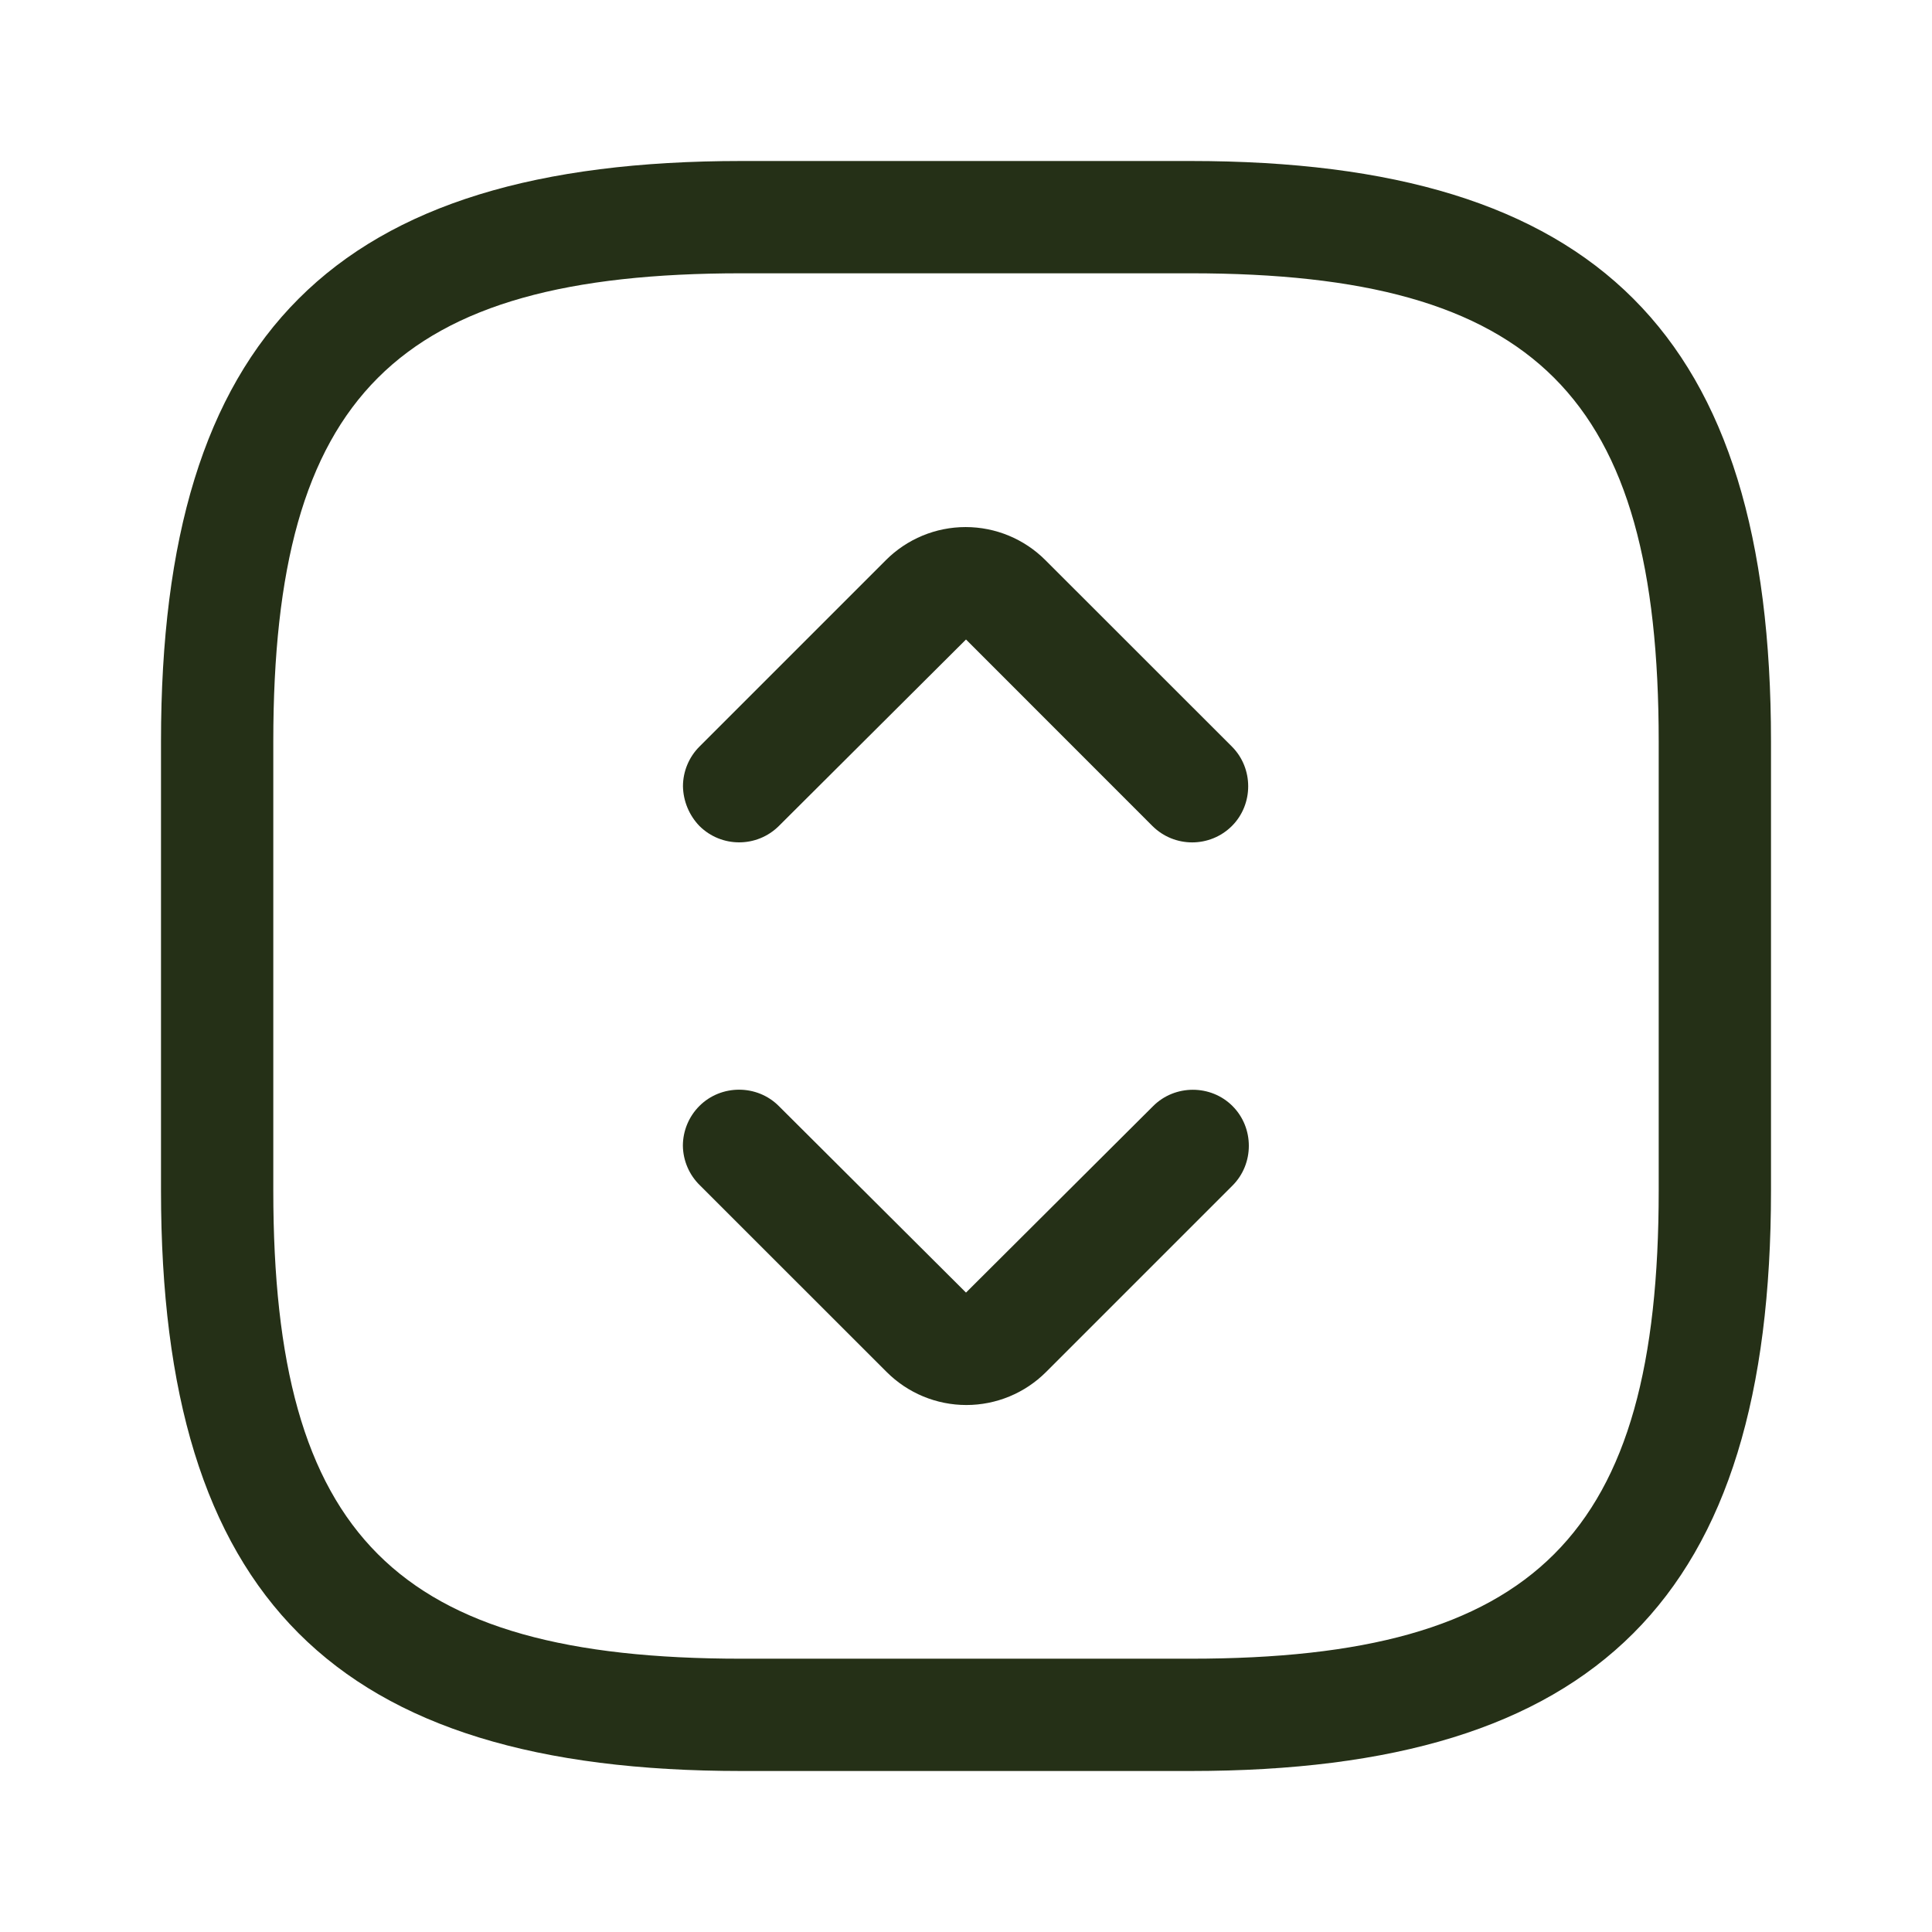
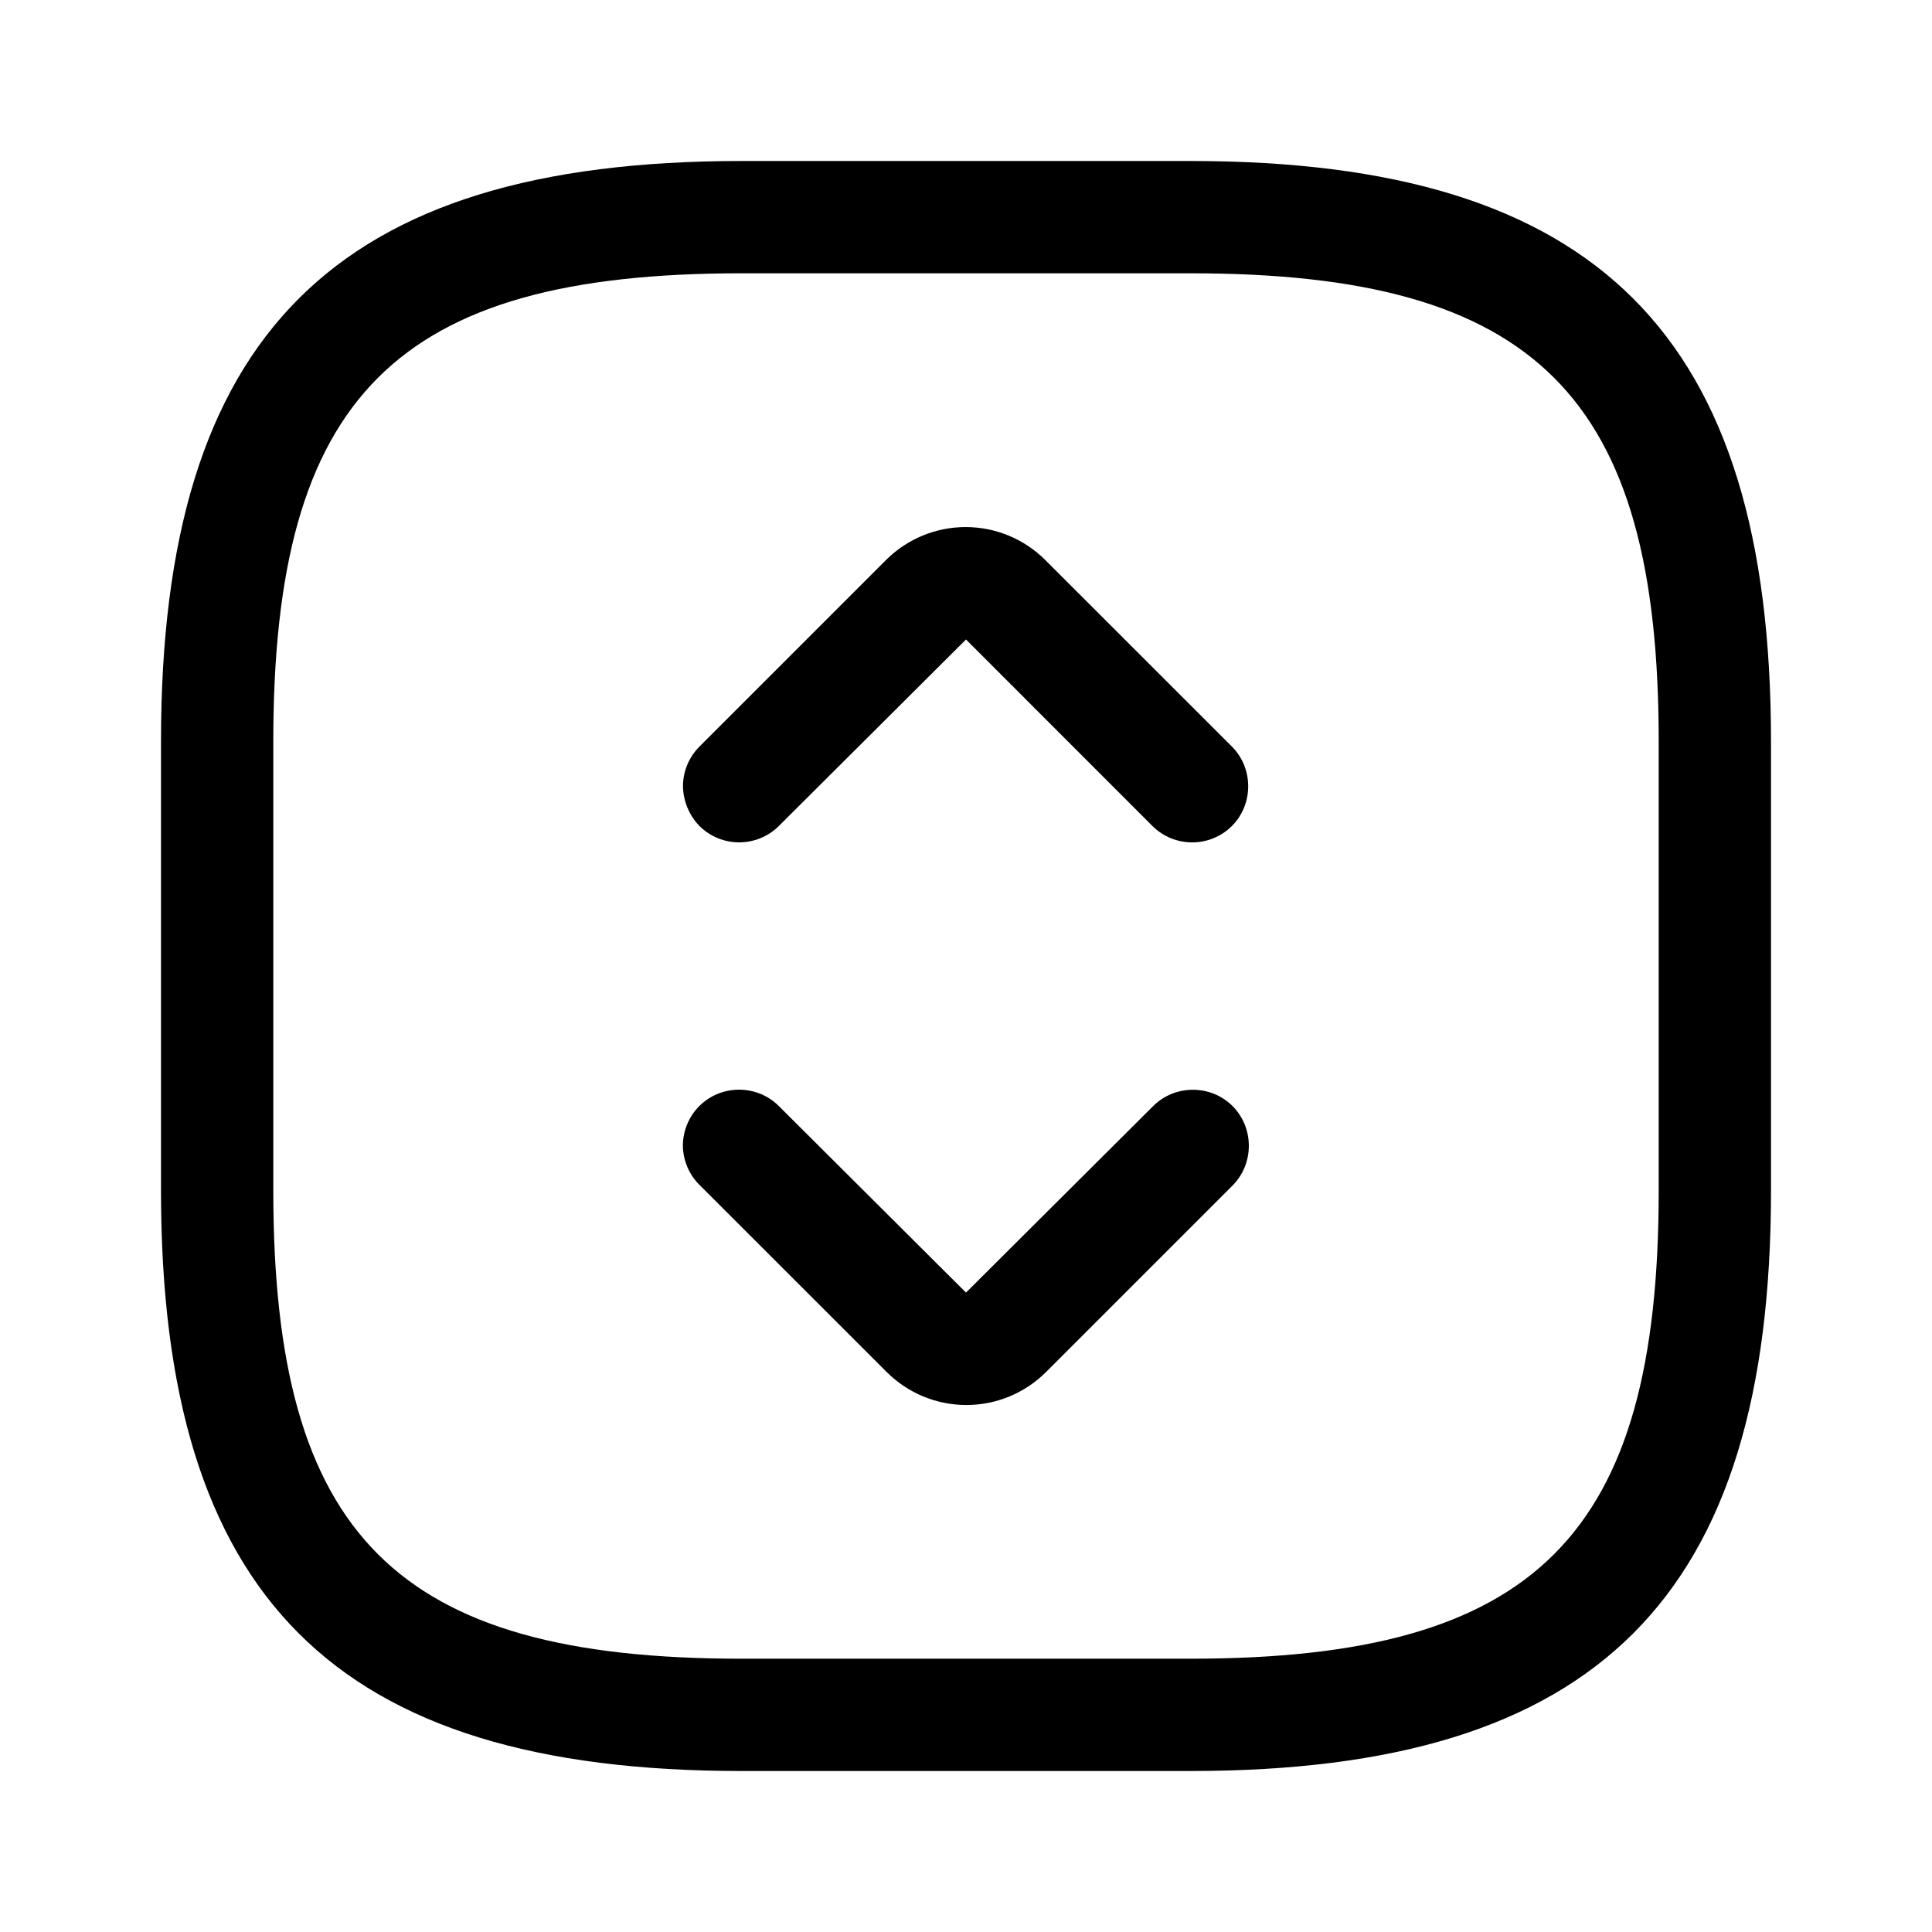
<svg xmlns="http://www.w3.org/2000/svg" width="24" height="24" fill="none" viewBox="0 0 24 24">
-   <path fill="#253017" d="M2 14.79V9.21C2 4.157 4.158 2 9.21 2h5.58C19.843 2 22 4.158 22 9.21v5.58c0 5.052-2.158 7.21-7.21 7.21H9.21C4.157 22 2 19.842 2 14.79m18.605-5.58c0-4.29-1.526-5.815-5.814-5.815H9.209c-4.288 0-5.814 1.526-5.814 5.814v5.582c0 4.288 1.526 5.814 5.814 5.814h5.582c4.288 0 5.814-1.526 5.814-5.814z" />
-   <path fill="#253017" d="M8.484 9.767a.7.7 0 0 1 .205-.493l2.316-2.316a1.4 1.4 0 0 1 1.981 0l2.317 2.316c.27.27.27.717 0 .987a.7.7 0 0 1-.987 0L12 7.944l-2.325 2.317a.7.7 0 0 1-.986 0 .73.73 0 0 1-.205-.494m-.001 4.466a.7.7 0 0 1 .205-.494c.27-.27.716-.27.986 0L12 16.057l2.325-2.317c.27-.27.717-.27.986 0 .27.27.27.717 0 .987l-2.316 2.316a1.4 1.4 0 0 1-1.981 0l-2.317-2.316a.7.7 0 0 1-.214-.494" />
+   <path fill="currentColor" d="M2 14.79V9.21C2 4.157 4.158 2 9.21 2h5.58C19.843 2 22 4.158 22 9.21v5.58c0 5.052-2.158 7.21-7.21 7.21H9.21C4.157 22 2 19.842 2 14.79m18.605-5.58c0-4.29-1.526-5.815-5.814-5.815H9.209c-4.288 0-5.814 1.526-5.814 5.814v5.582c0 4.288 1.526 5.814 5.814 5.814h5.582c4.288 0 5.814-1.526 5.814-5.814z" />
+   <path fill="currentColor" d="M8.484 9.767a.7.7 0 0 1 .205-.493l2.316-2.316a1.4 1.4 0 0 1 1.981 0l2.317 2.316c.27.27.27.717 0 .987a.7.7 0 0 1-.987 0L12 7.944l-2.325 2.317a.7.7 0 0 1-.986 0 .73.73 0 0 1-.205-.494m-.001 4.466a.7.7 0 0 1 .205-.494c.27-.27.716-.27.986 0L12 16.057l2.325-2.317c.27-.27.717-.27.986 0 .27.27.27.717 0 .987l-2.316 2.316a1.4 1.4 0 0 1-1.981 0l-2.317-2.316a.7.7 0 0 1-.214-.494" />
</svg>
